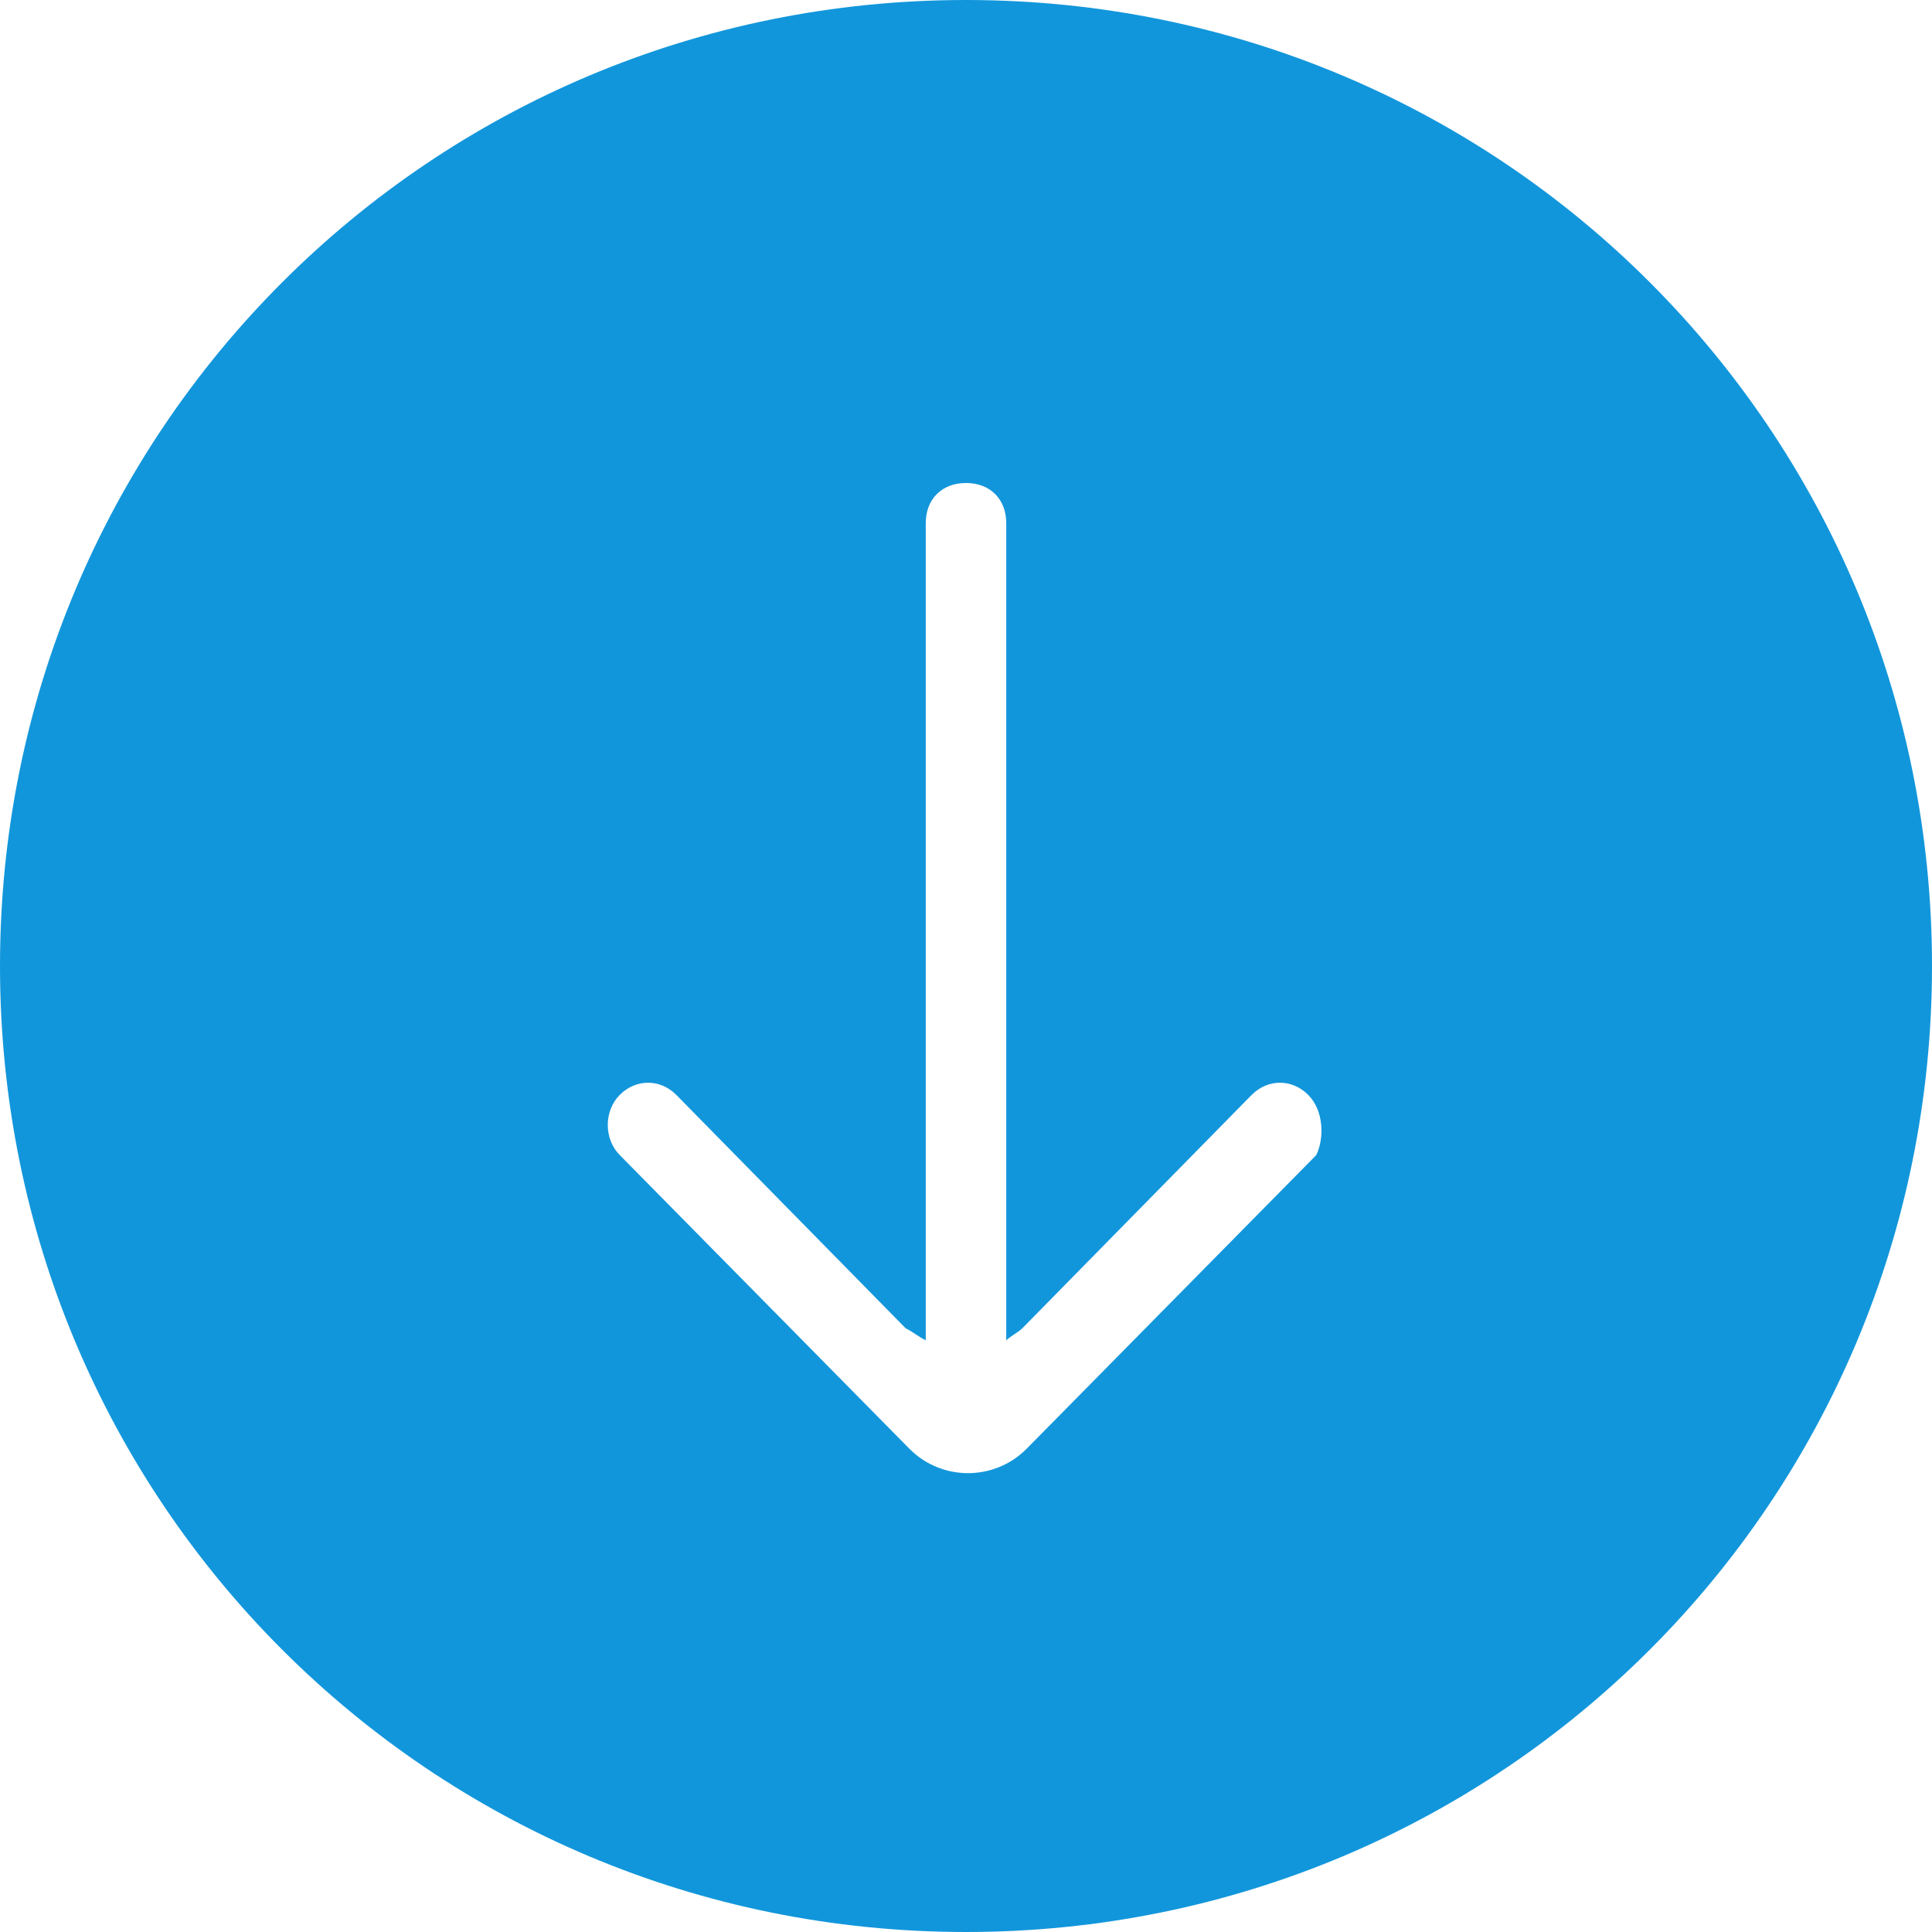
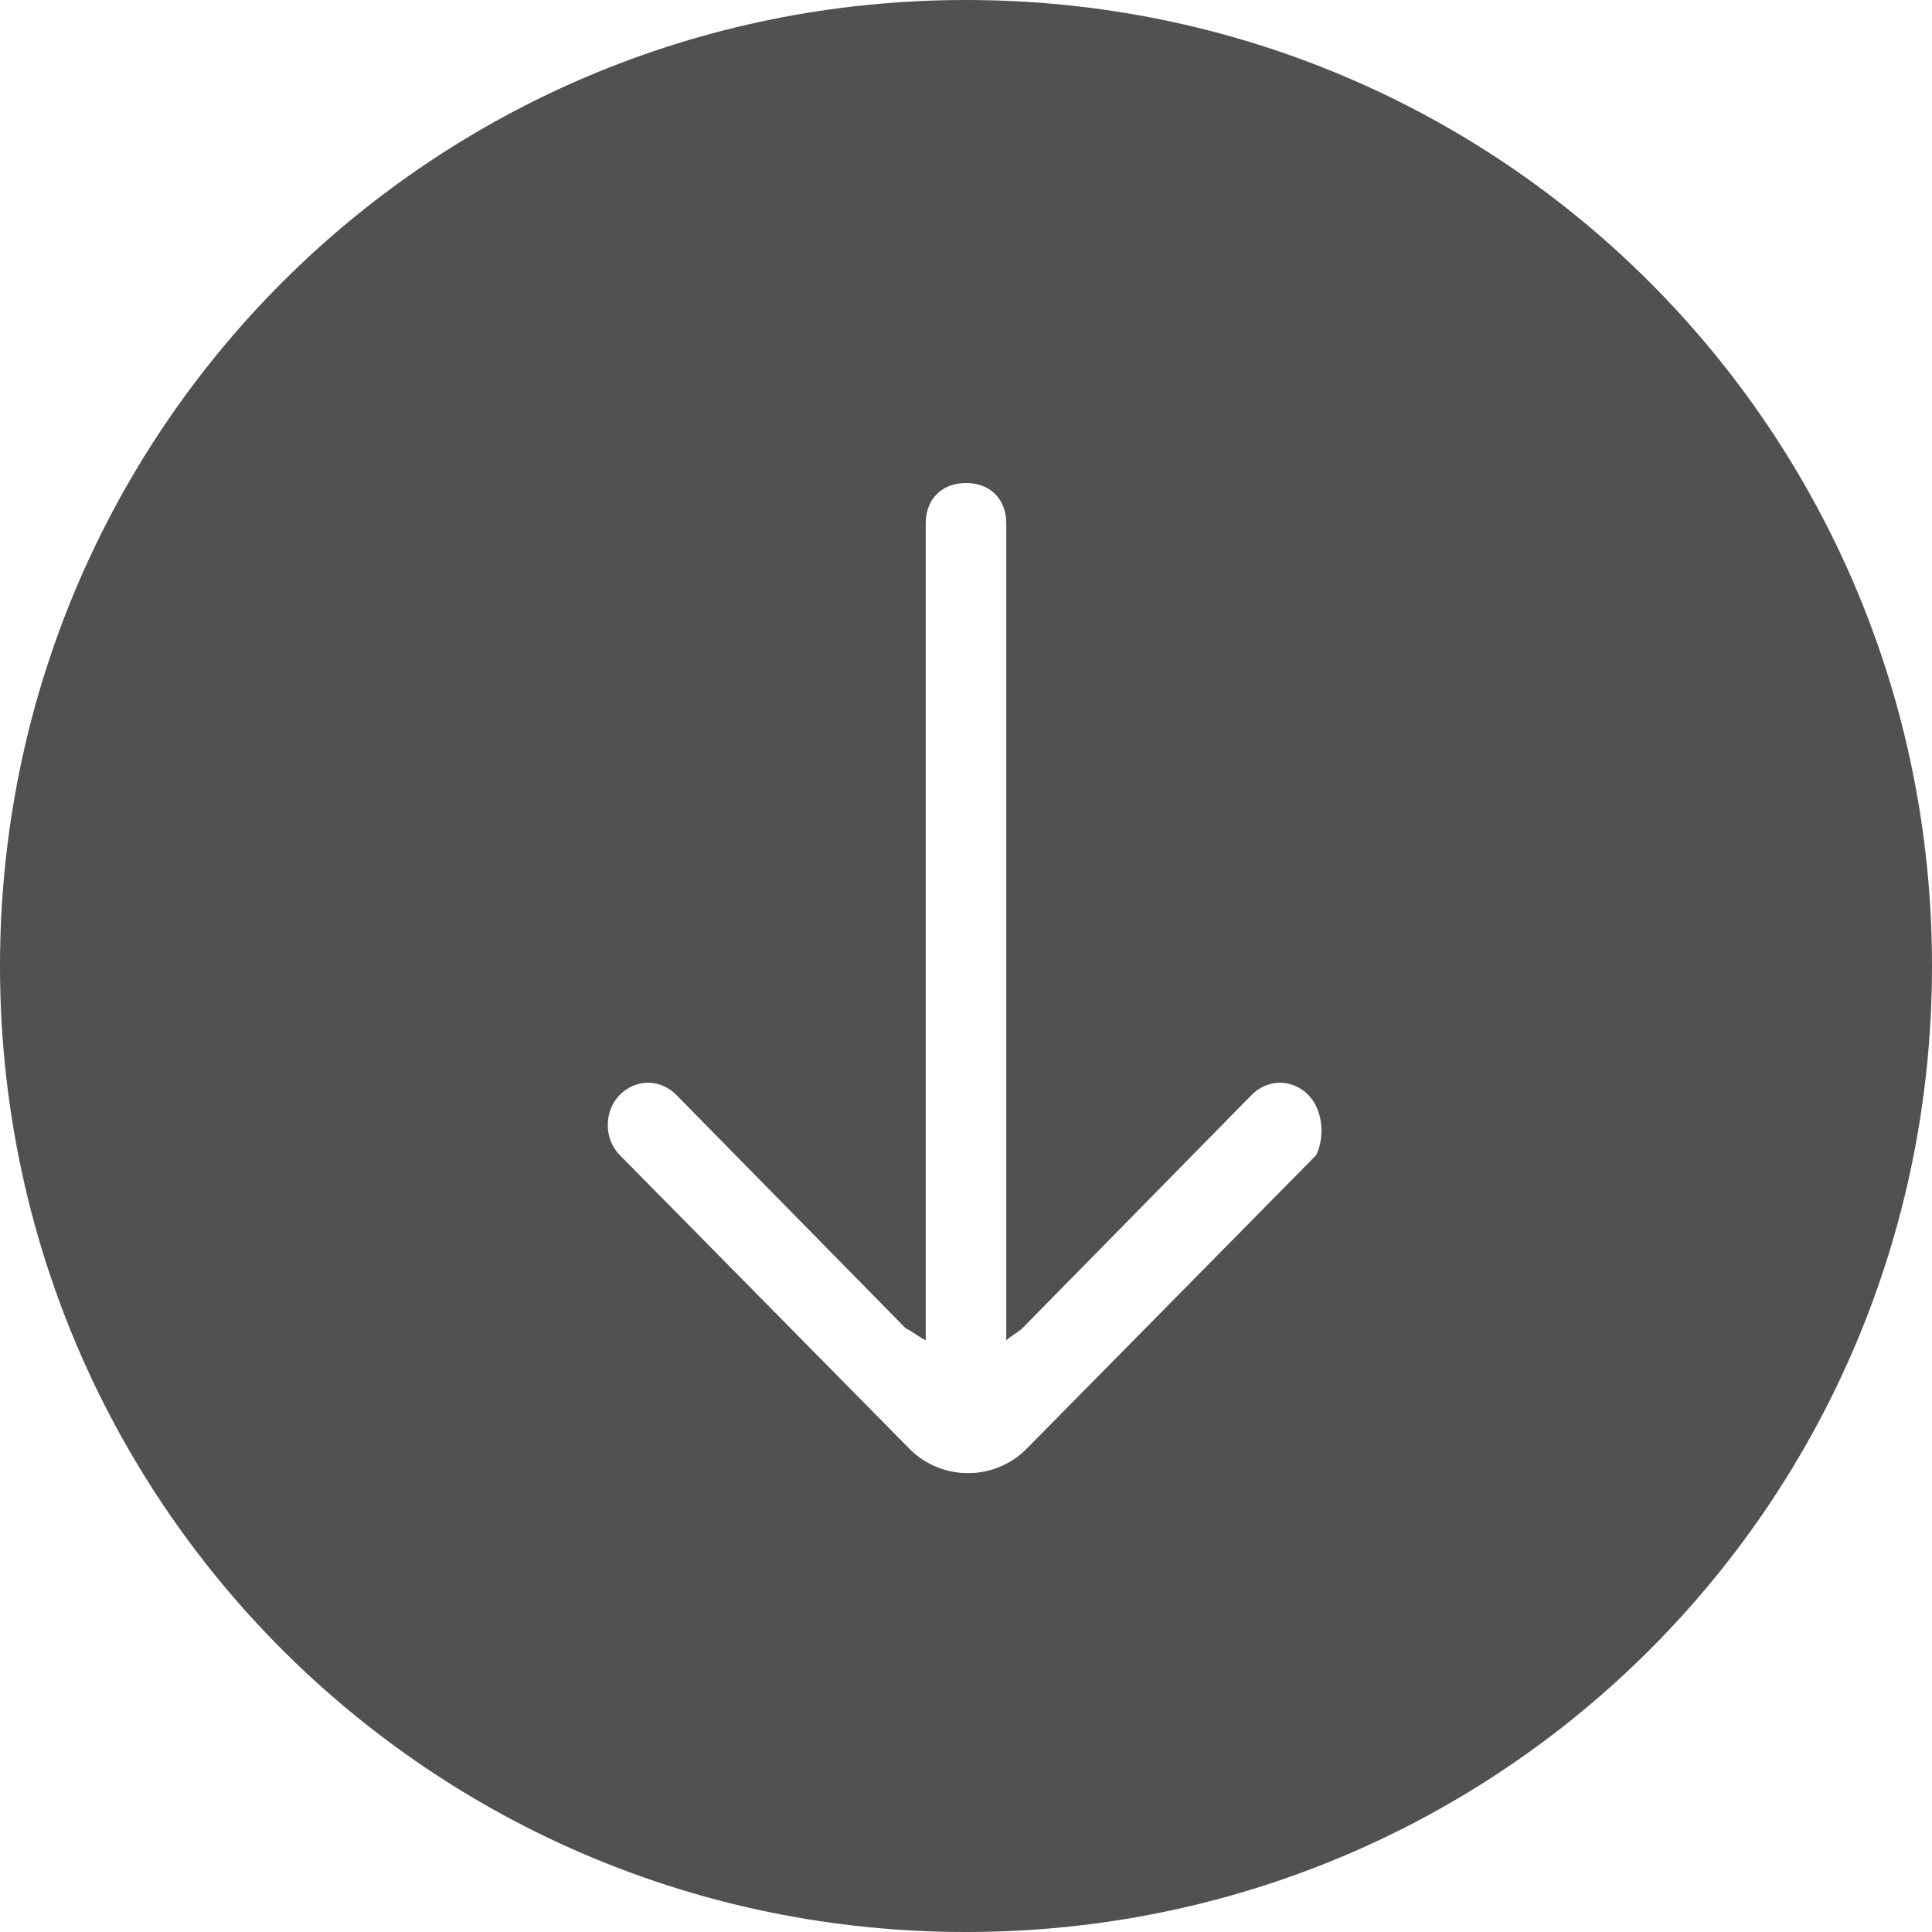
<svg xmlns="http://www.w3.org/2000/svg" t="1553133783735" class="icon" style="" viewBox="0 0 1024 1024" version="1.1" p-id="2518" width="48" height="48">
  <defs>
    <style type="text/css" />
  </defs>
-   <path d="M512 1024C228.267 1024 0 795.733 0 512S228.267 0 512 0s512 228.267 512 512-228.267 512-512 512z m181.333-443.733c-8.533-8.533-21.333-8.533-29.867 0L541.867 704c-2.133 2.133-6.4 4.267-8.533 6.4V277.333c0-12.8-8.533-21.333-21.333-21.333s-21.333 8.533-21.333 21.333v433.067c-4.267-2.133-6.4-4.267-10.667-6.4l-121.6-123.733c-8.533-8.533-21.333-8.533-29.867 0-8.533 8.533-8.533 23.467 0 32l153.6 155.733c17.067 17.067 44.8 17.067 61.867 0l153.6-155.733c4.267-8.533 4.267-23.467-4.267-32z" fill="#1296db" p-id="2519" />
+   <path d="M512 1024C228.267 1024 0 795.733 0 512S228.267 0 512 0s512 228.267 512 512-228.267 512-512 512z m181.333-443.733c-8.533-8.533-21.333-8.533-29.867 0L541.867 704c-2.133 2.133-6.4 4.267-8.533 6.4V277.333c0-12.8-8.533-21.333-21.333-21.333s-21.333 8.533-21.333 21.333v433.067c-4.267-2.133-6.4-4.267-10.667-6.4l-121.6-123.733c-8.533-8.533-21.333-8.533-29.867 0-8.533 8.533-8.533 23.467 0 32l153.6 155.733c17.067 17.067 44.8 17.067 61.867 0l153.6-155.733c4.267-8.533 4.267-23.467-4.267-32z" fill="#515151" p-id="2519" />
</svg>
